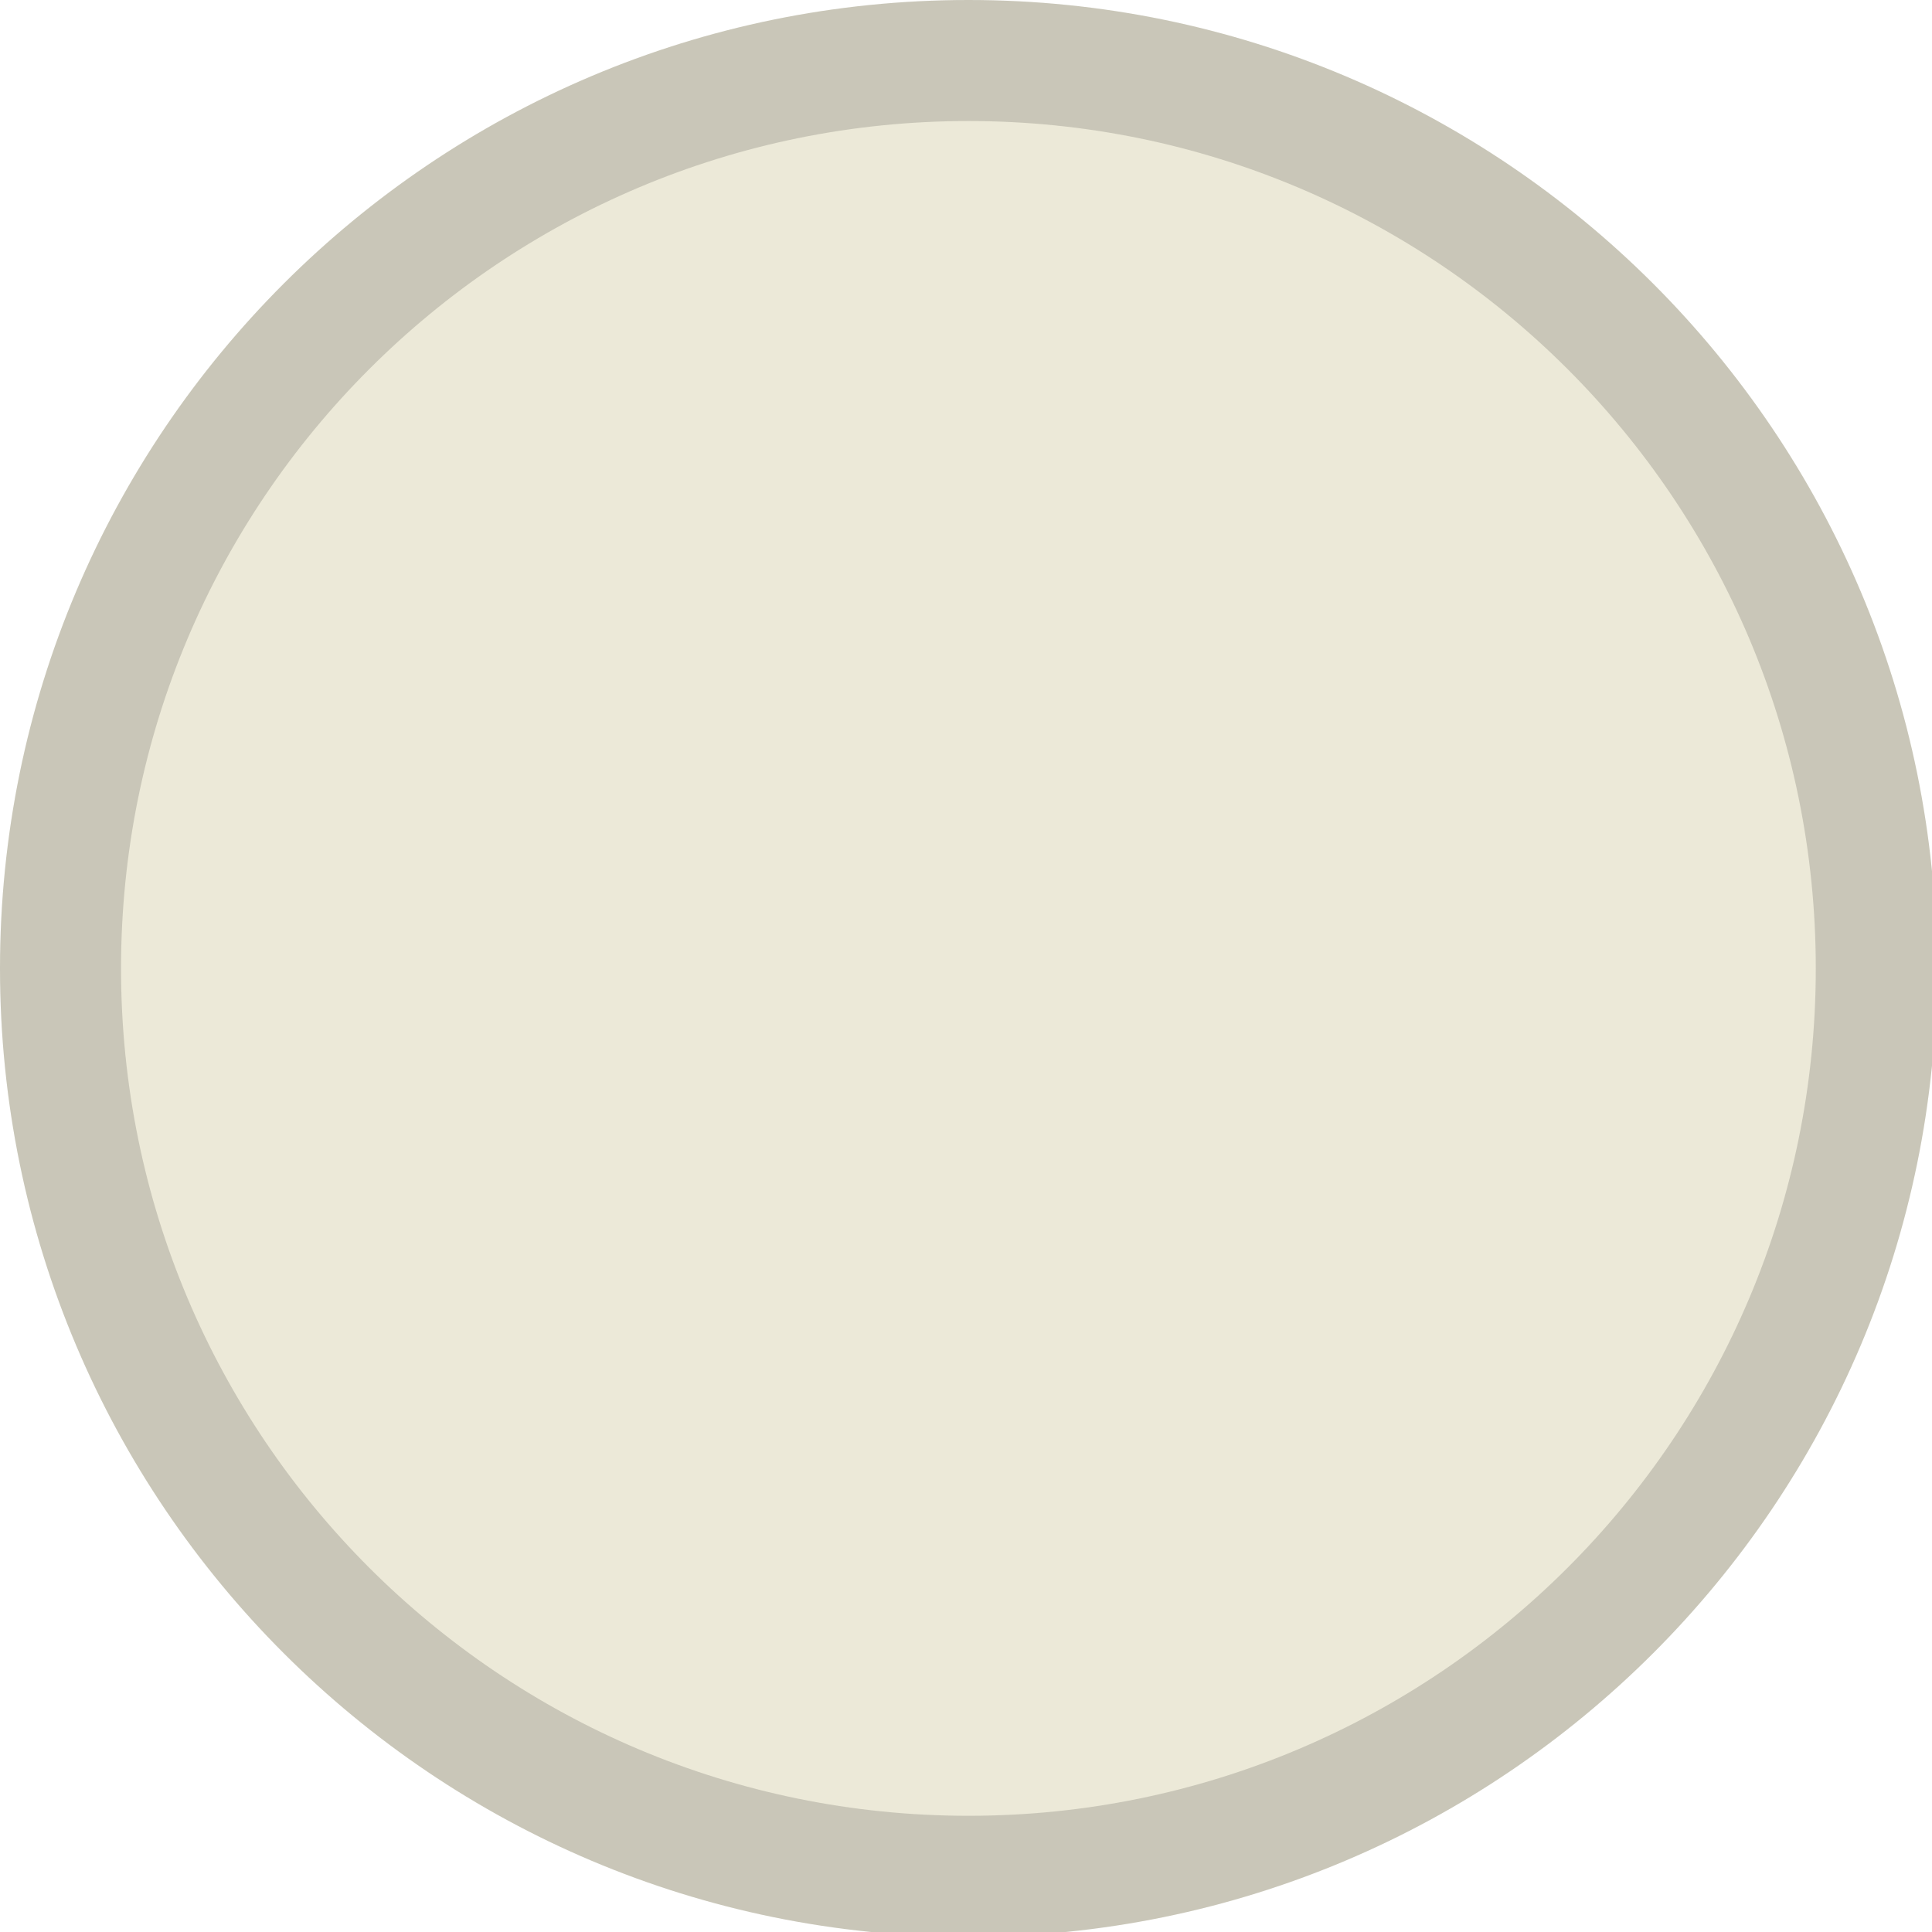
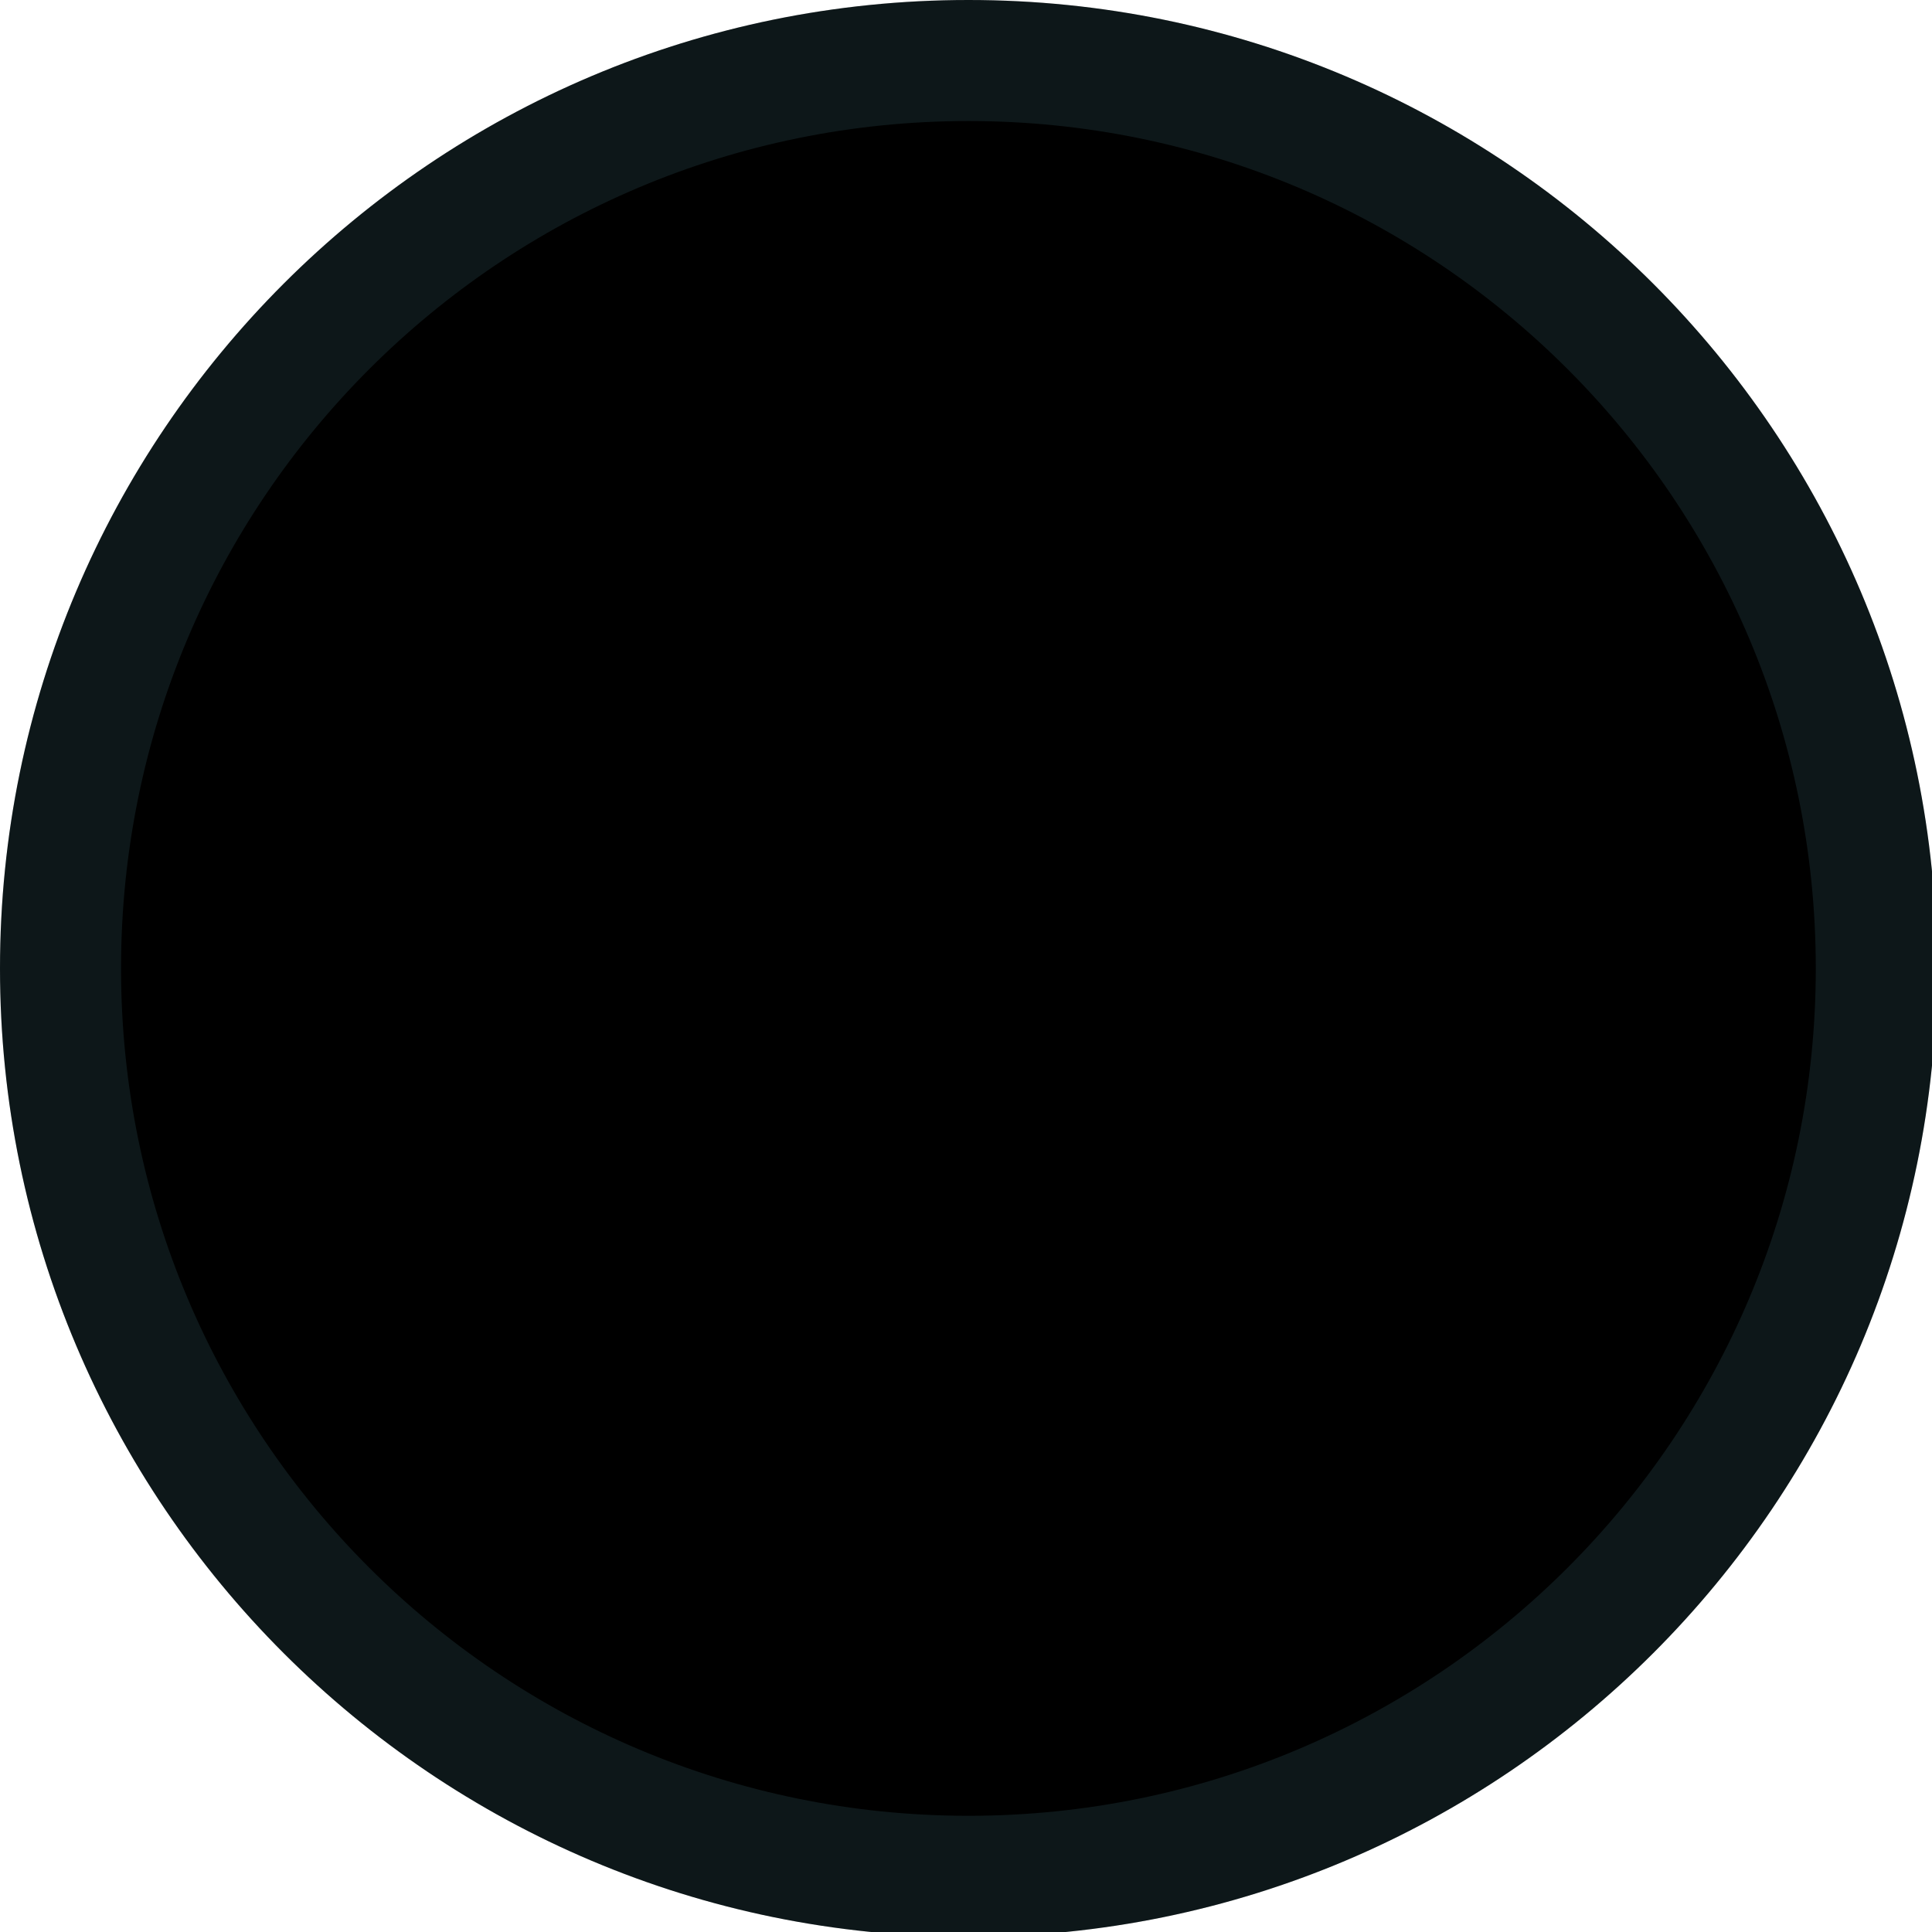
<svg xmlns="http://www.w3.org/2000/svg" width="133pt" height="133pt" viewBox="0 0 133 133" version="1.1">
  <g id="surface1">
-     <path style=" stroke:none;fill-rule:nonzero;fill:#ECE9D8;fill-opacity:1;" d="M 66.145 5.176 C 100.977 5.176 129.199 32.715 129.199 66.668 C 129.199 100.617 100.977 128.156 66.145 128.156 C 31.316 128.156 3.059 100.617 3.059 66.668 C 3.059 32.715 31.316 5.176 66.145 5.176 Z M 66.145 5.176 " />
-     <path style=" stroke:none;fill-rule:nonzero;fill:#ECE9D8;fill-opacity:1;" d="M 66.668 0 C 29.852 0 0 29.852 0 66.668 C 0 103.484 29.852 133.332 66.668 133.332 C 103.484 133.332 133.332 103.484 133.332 66.668 C 133.332 29.852 103.484 0 66.668 0 Z M 66.668 8.332 C 98.895 8.332 125 34.441 125 66.668 C 125 98.895 98.895 125 66.668 125 C 34.441 125 8.332 98.895 8.332 66.668 C 8.332 34.441 34.441 8.332 66.668 8.332 Z M 66.668 8.332 " />
-     <path style=" stroke:none;fill-rule:nonzero;fill:#000000;fill-opacity:0.15;" d="M 66.668 0 C 29.852 0 0 29.852 0 66.668 C 0 103.484 29.852 133.332 66.668 133.332 C 103.484 133.332 133.332 103.484 133.332 66.668 C 133.332 29.852 103.484 0 66.668 0 Z M 66.668 8.332 C 98.895 8.332 125 34.441 125 66.668 C 125 98.895 98.895 125 66.668 125 C 34.441 125 8.332 98.895 8.332 66.668 C 8.332 34.441 34.441 8.332 66.668 8.332 Z M 66.668 8.332 " />
+     <path style=" stroke:none;fill-rule:nonzero;fill:#000000;fill-opacity:1;" d="M 66.145 5.176 C 100.977 5.176 129.199 32.715 129.199 66.668 C 129.199 100.617 100.977 128.156 66.145 128.156 C 31.316 128.156 3.059 100.617 3.059 66.668 C 3.059 32.715 31.316 5.176 66.145 5.176 Z M 66.145 5.176 " />
+     <path style=" stroke:none;fill-rule:nonzero;fill:#000000;fill-opacity:1;" d="M 66.668 0 C 29.852 0 0 29.852 0 66.668 C 0 103.484 29.852 133.332 66.668 133.332 C 103.484 133.332 133.332 103.484 133.332 66.668 C 133.332 29.852 103.484 0 66.668 0 Z M 66.668 8.332 C 98.895 8.332 125 34.441 125 66.668 C 125 98.895 98.895 125 66.668 125 C 34.441 125 8.332 98.895 8.332 66.668 C 8.332 34.441 34.441 8.332 66.668 8.332 Z M 66.668 8.332 " />
+     <path style=" stroke:none;fill-rule:nonzero;fill:#599cab;fill-opacity:0.15;" d="M 66.668 0 C 29.852 0 0 29.852 0 66.668 C 0 103.484 29.852 133.332 66.668 133.332 C 103.484 133.332 133.332 103.484 133.332 66.668 C 133.332 29.852 103.484 0 66.668 0 Z M 66.668 8.332 C 98.895 8.332 125 34.441 125 66.668 C 125 98.895 98.895 125 66.668 125 C 34.441 125 8.332 98.895 8.332 66.668 C 8.332 34.441 34.441 8.332 66.668 8.332 Z M 66.668 8.332 " />
  </g>
</svg>
